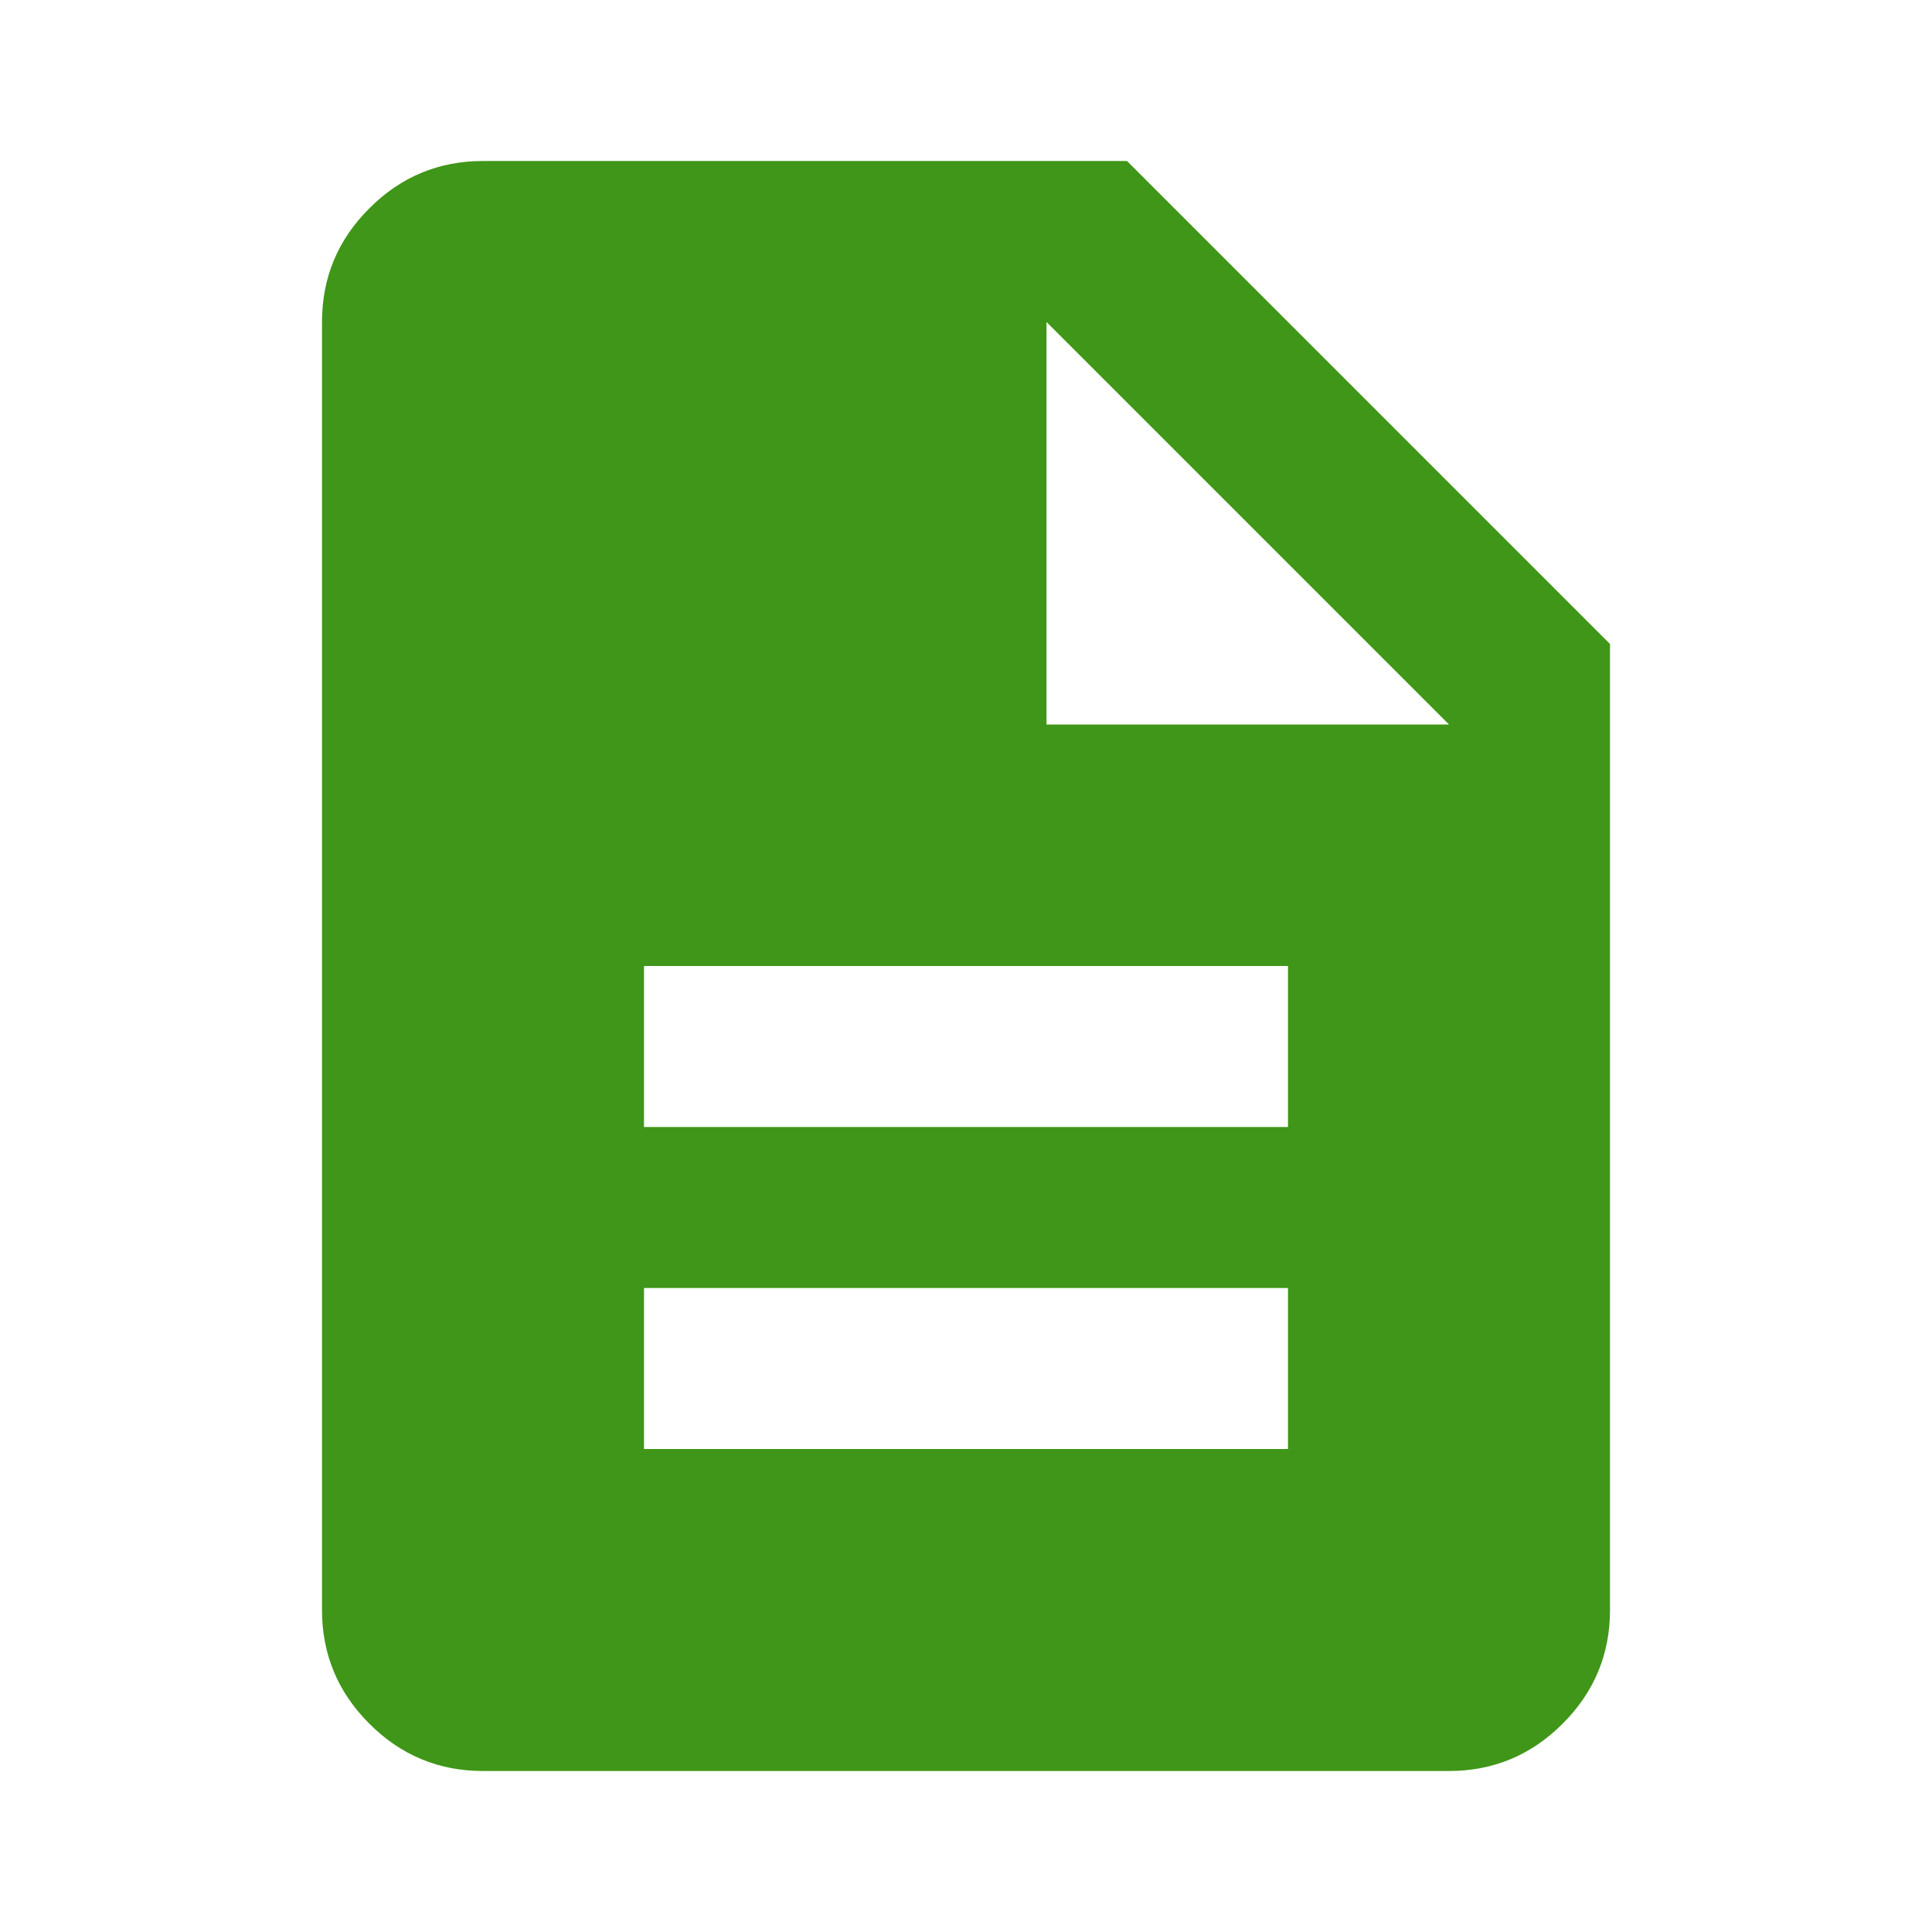
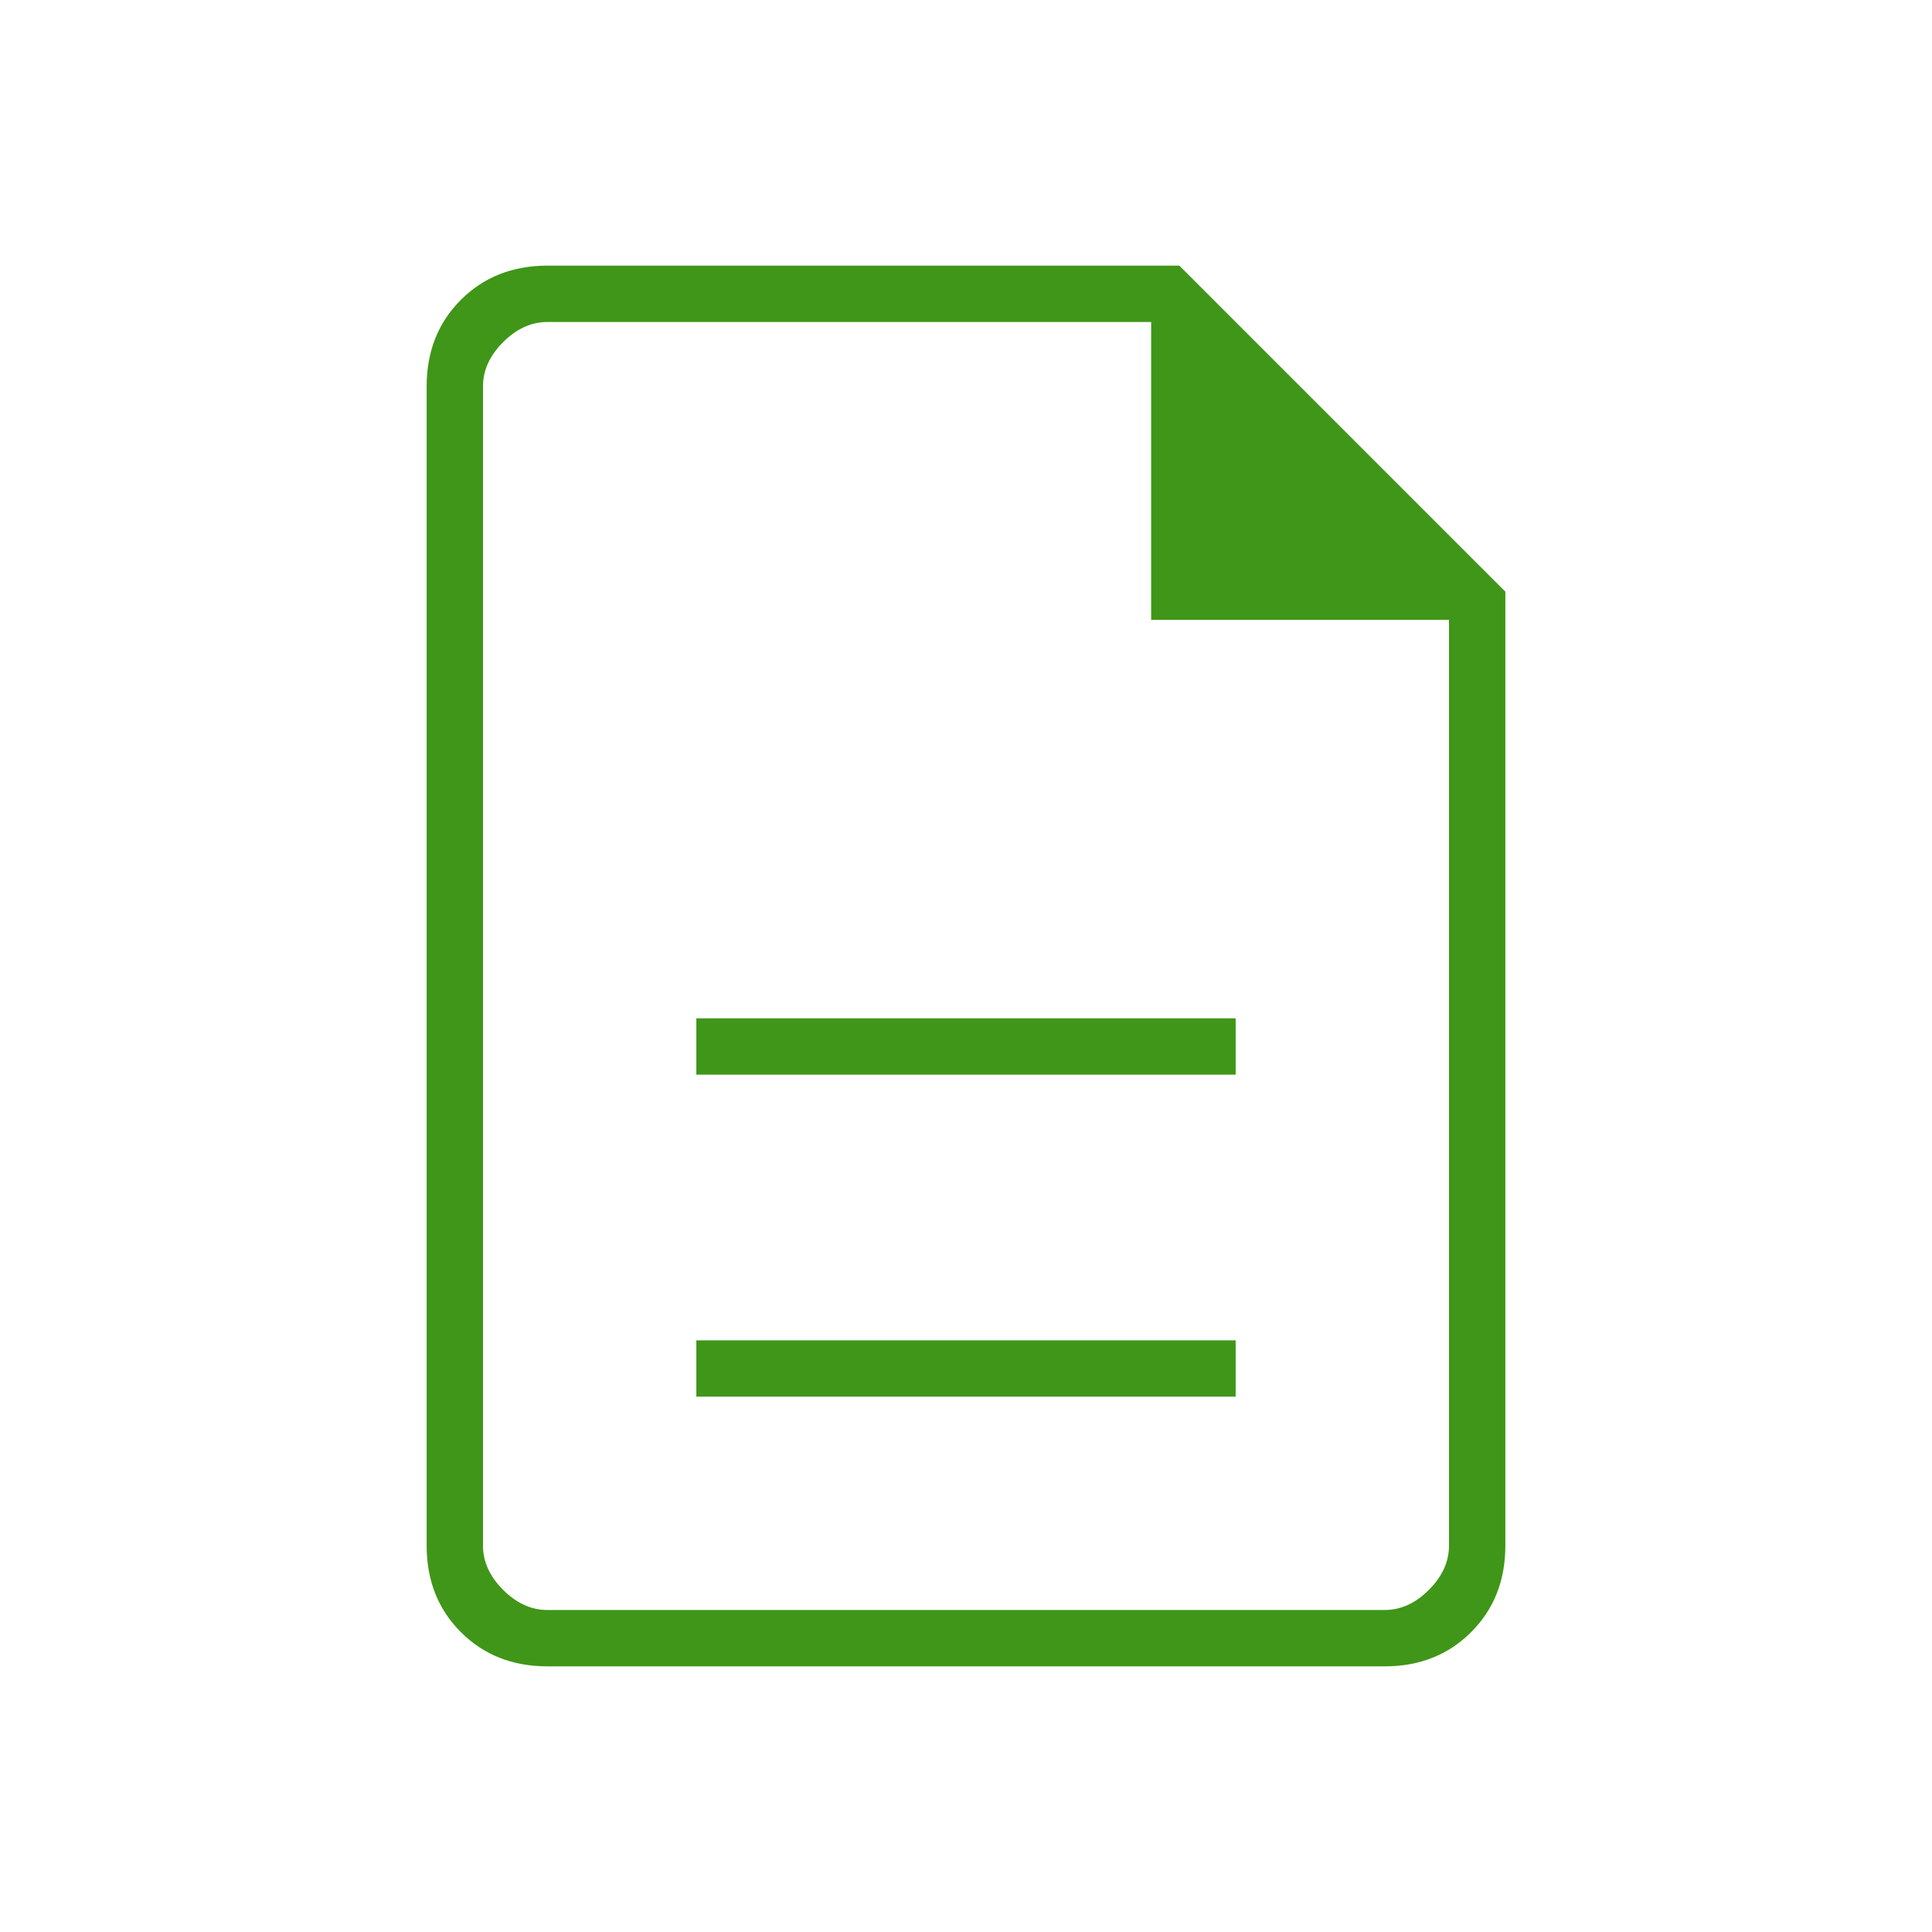
- <svg xmlns="http://www.w3.org/2000/svg" width="18" height="18" viewBox="0 0 18 18" fill="none">
-   <path d="M6 13.5H12V12H6V13.5ZM6 10.5H12V9H6V10.5ZM4.5 16.5C4.088 16.5 3.734 16.353 3.441 16.059C3.147 15.766 3 15.412 3 15V3C3 2.587 3.147 2.234 3.441 1.941C3.734 1.647 4.088 1.5 4.5 1.5H10.5L15 6V15C15 15.412 14.853 15.766 14.559 16.059C14.266 16.353 13.912 16.5 13.5 16.5H4.5ZM9.75 6.75H13.5L9.75 3V6.75Z" fill="#409618" />
+ <svg xmlns="http://www.w3.org/2000/svg" width="90" height="90" viewBox="0 0 90 90" fill="none">
+   <path d="M32.438 65.062H57.562V62.438H32.438V65.062ZM32.438 50.062H57.562V47.438H32.438V50.062ZM25.5 77.625C23.875 77.625 22.531 77.094 21.469 76.031C20.406 74.969 19.875 73.625 19.875 72V18C19.875 16.375 20.406 15.031 21.469 13.969C22.531 12.906 23.875 12.375 25.5 12.375H54.938L70.125 27.562V72C70.125 73.625 69.594 74.969 68.531 76.031C67.469 77.094 66.125 77.625 64.5 77.625H25.5ZM53.625 28.875V15H25.5C24.75 15 24.062 15.312 23.438 15.938C22.812 16.562 22.5 17.25 22.5 18V72C22.5 72.75 22.812 73.438 23.438 74.062C24.062 74.688 24.75 75 25.5 75H64.5C65.25 75 65.938 74.688 66.562 74.062C67.188 73.438 67.5 72.75 67.5 72V28.875H53.625Z" fill="#409618" />
</svg>
